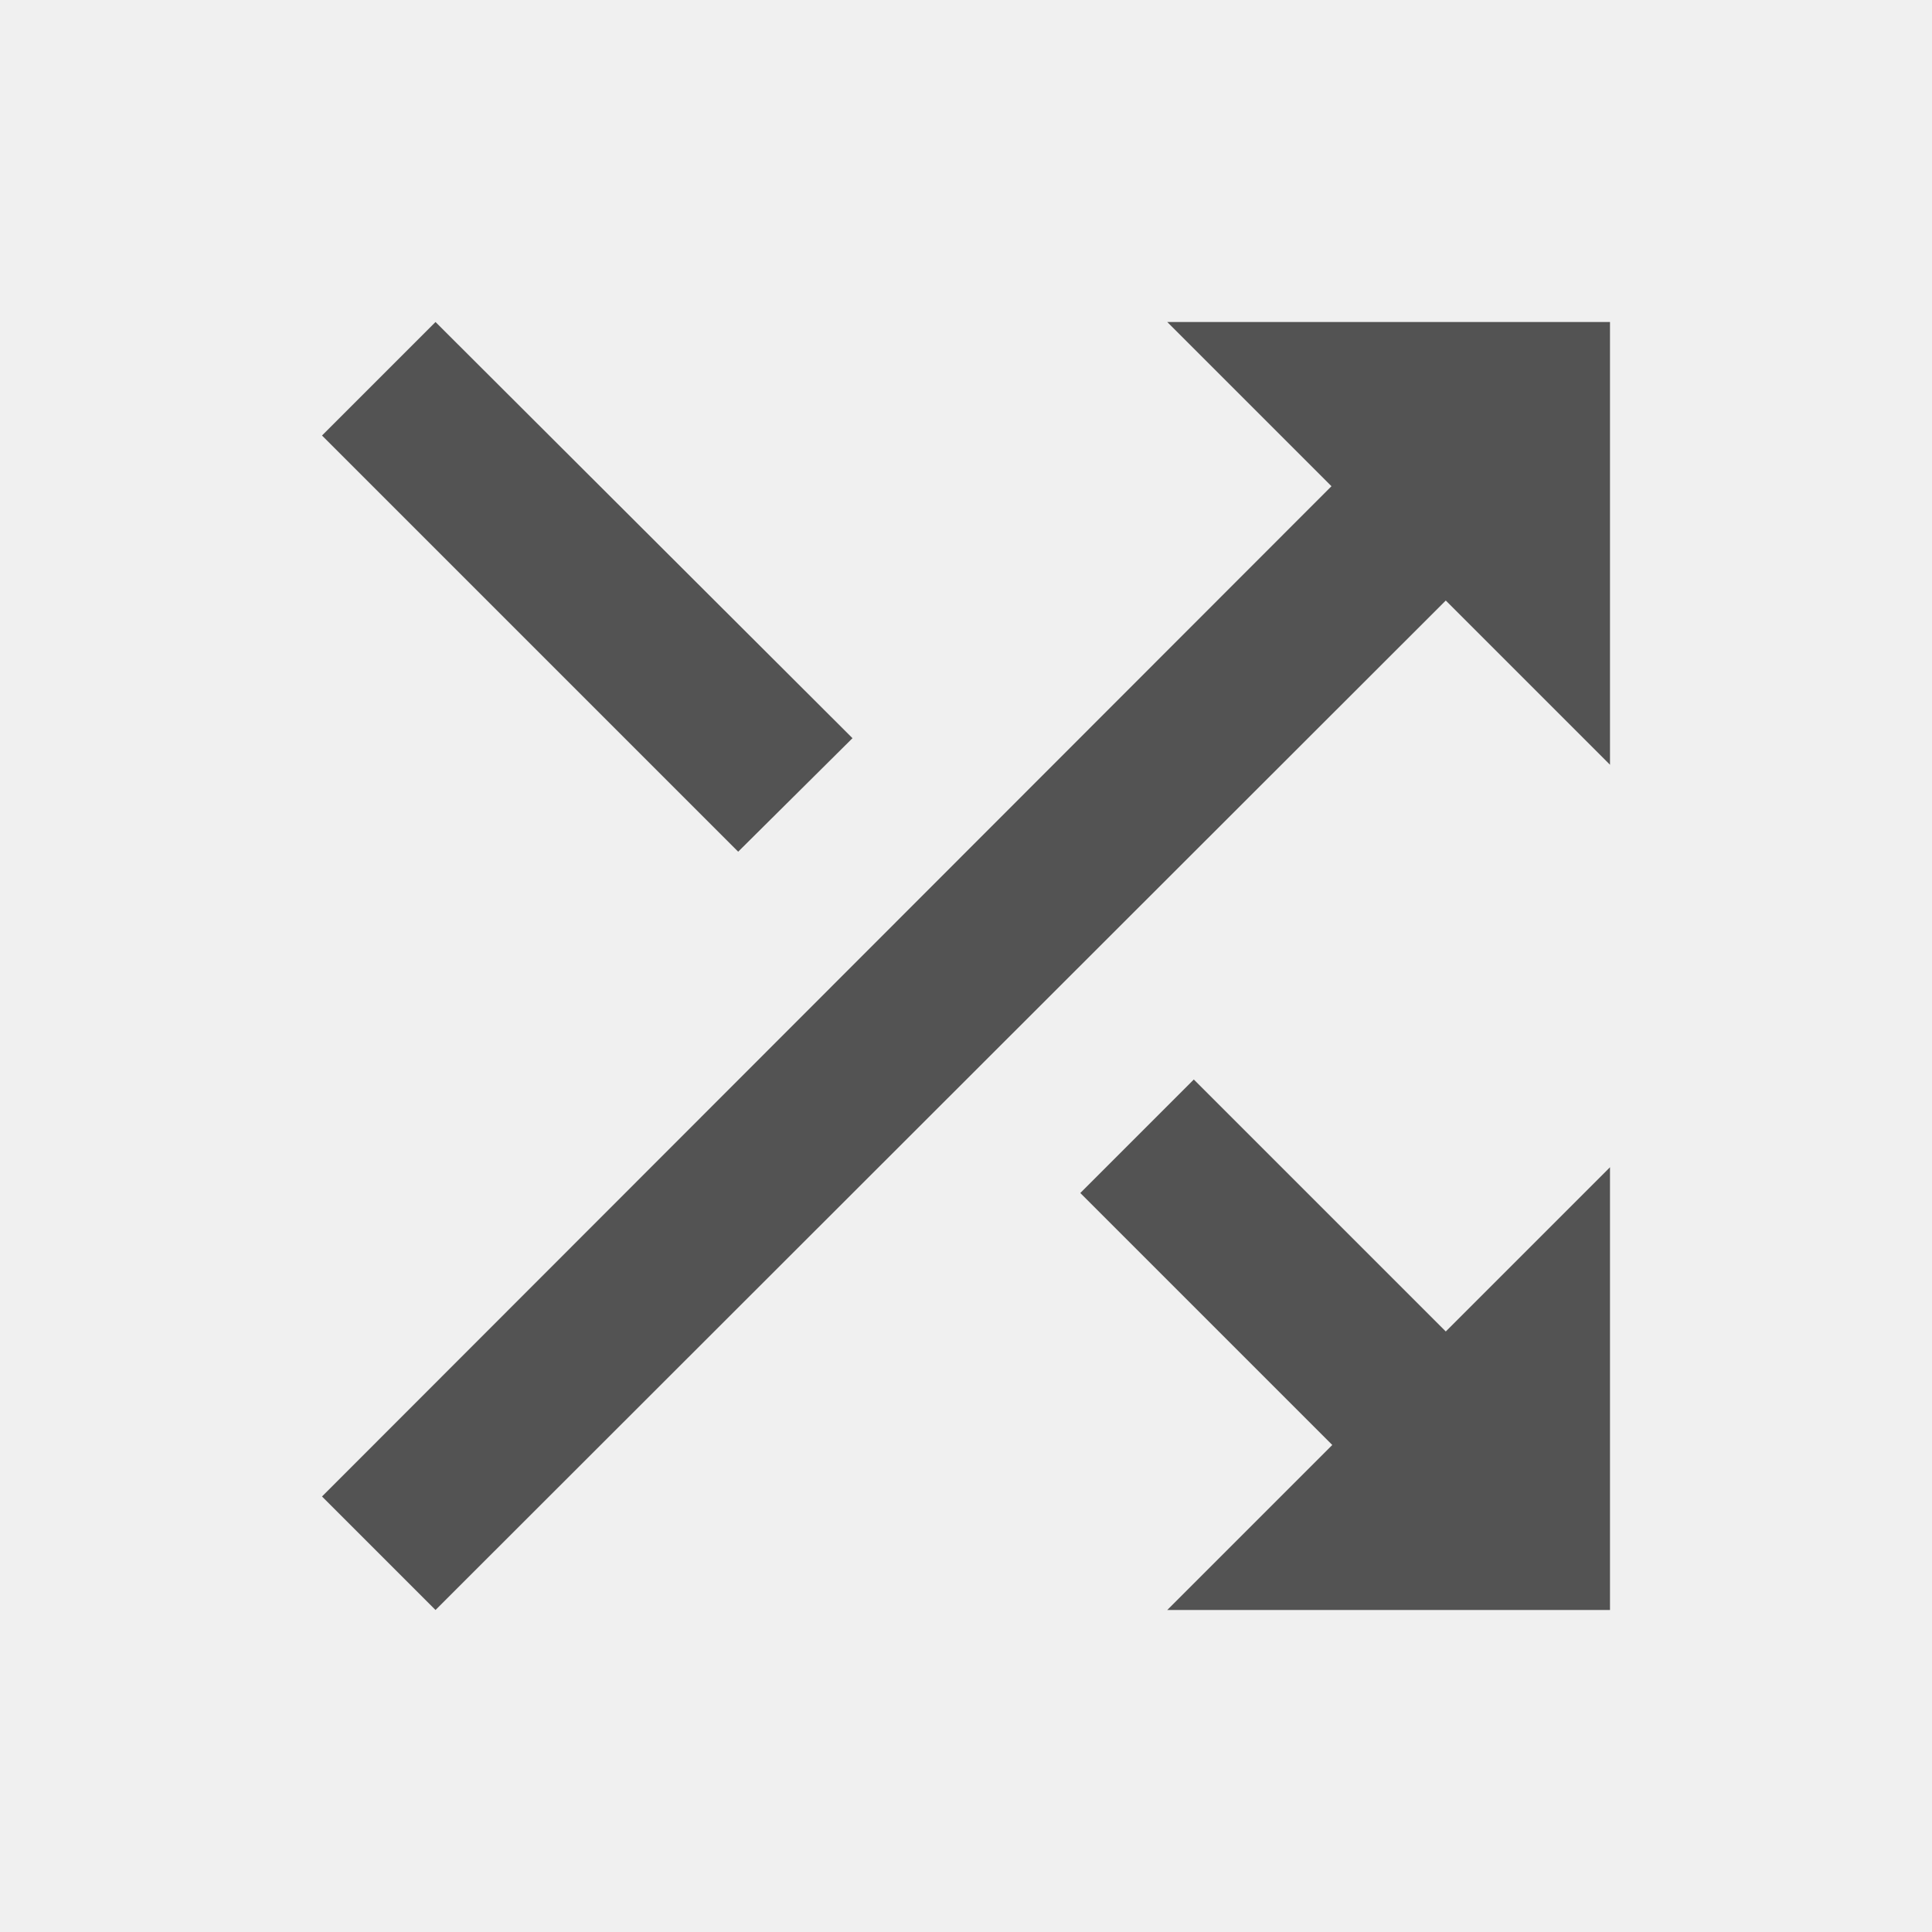
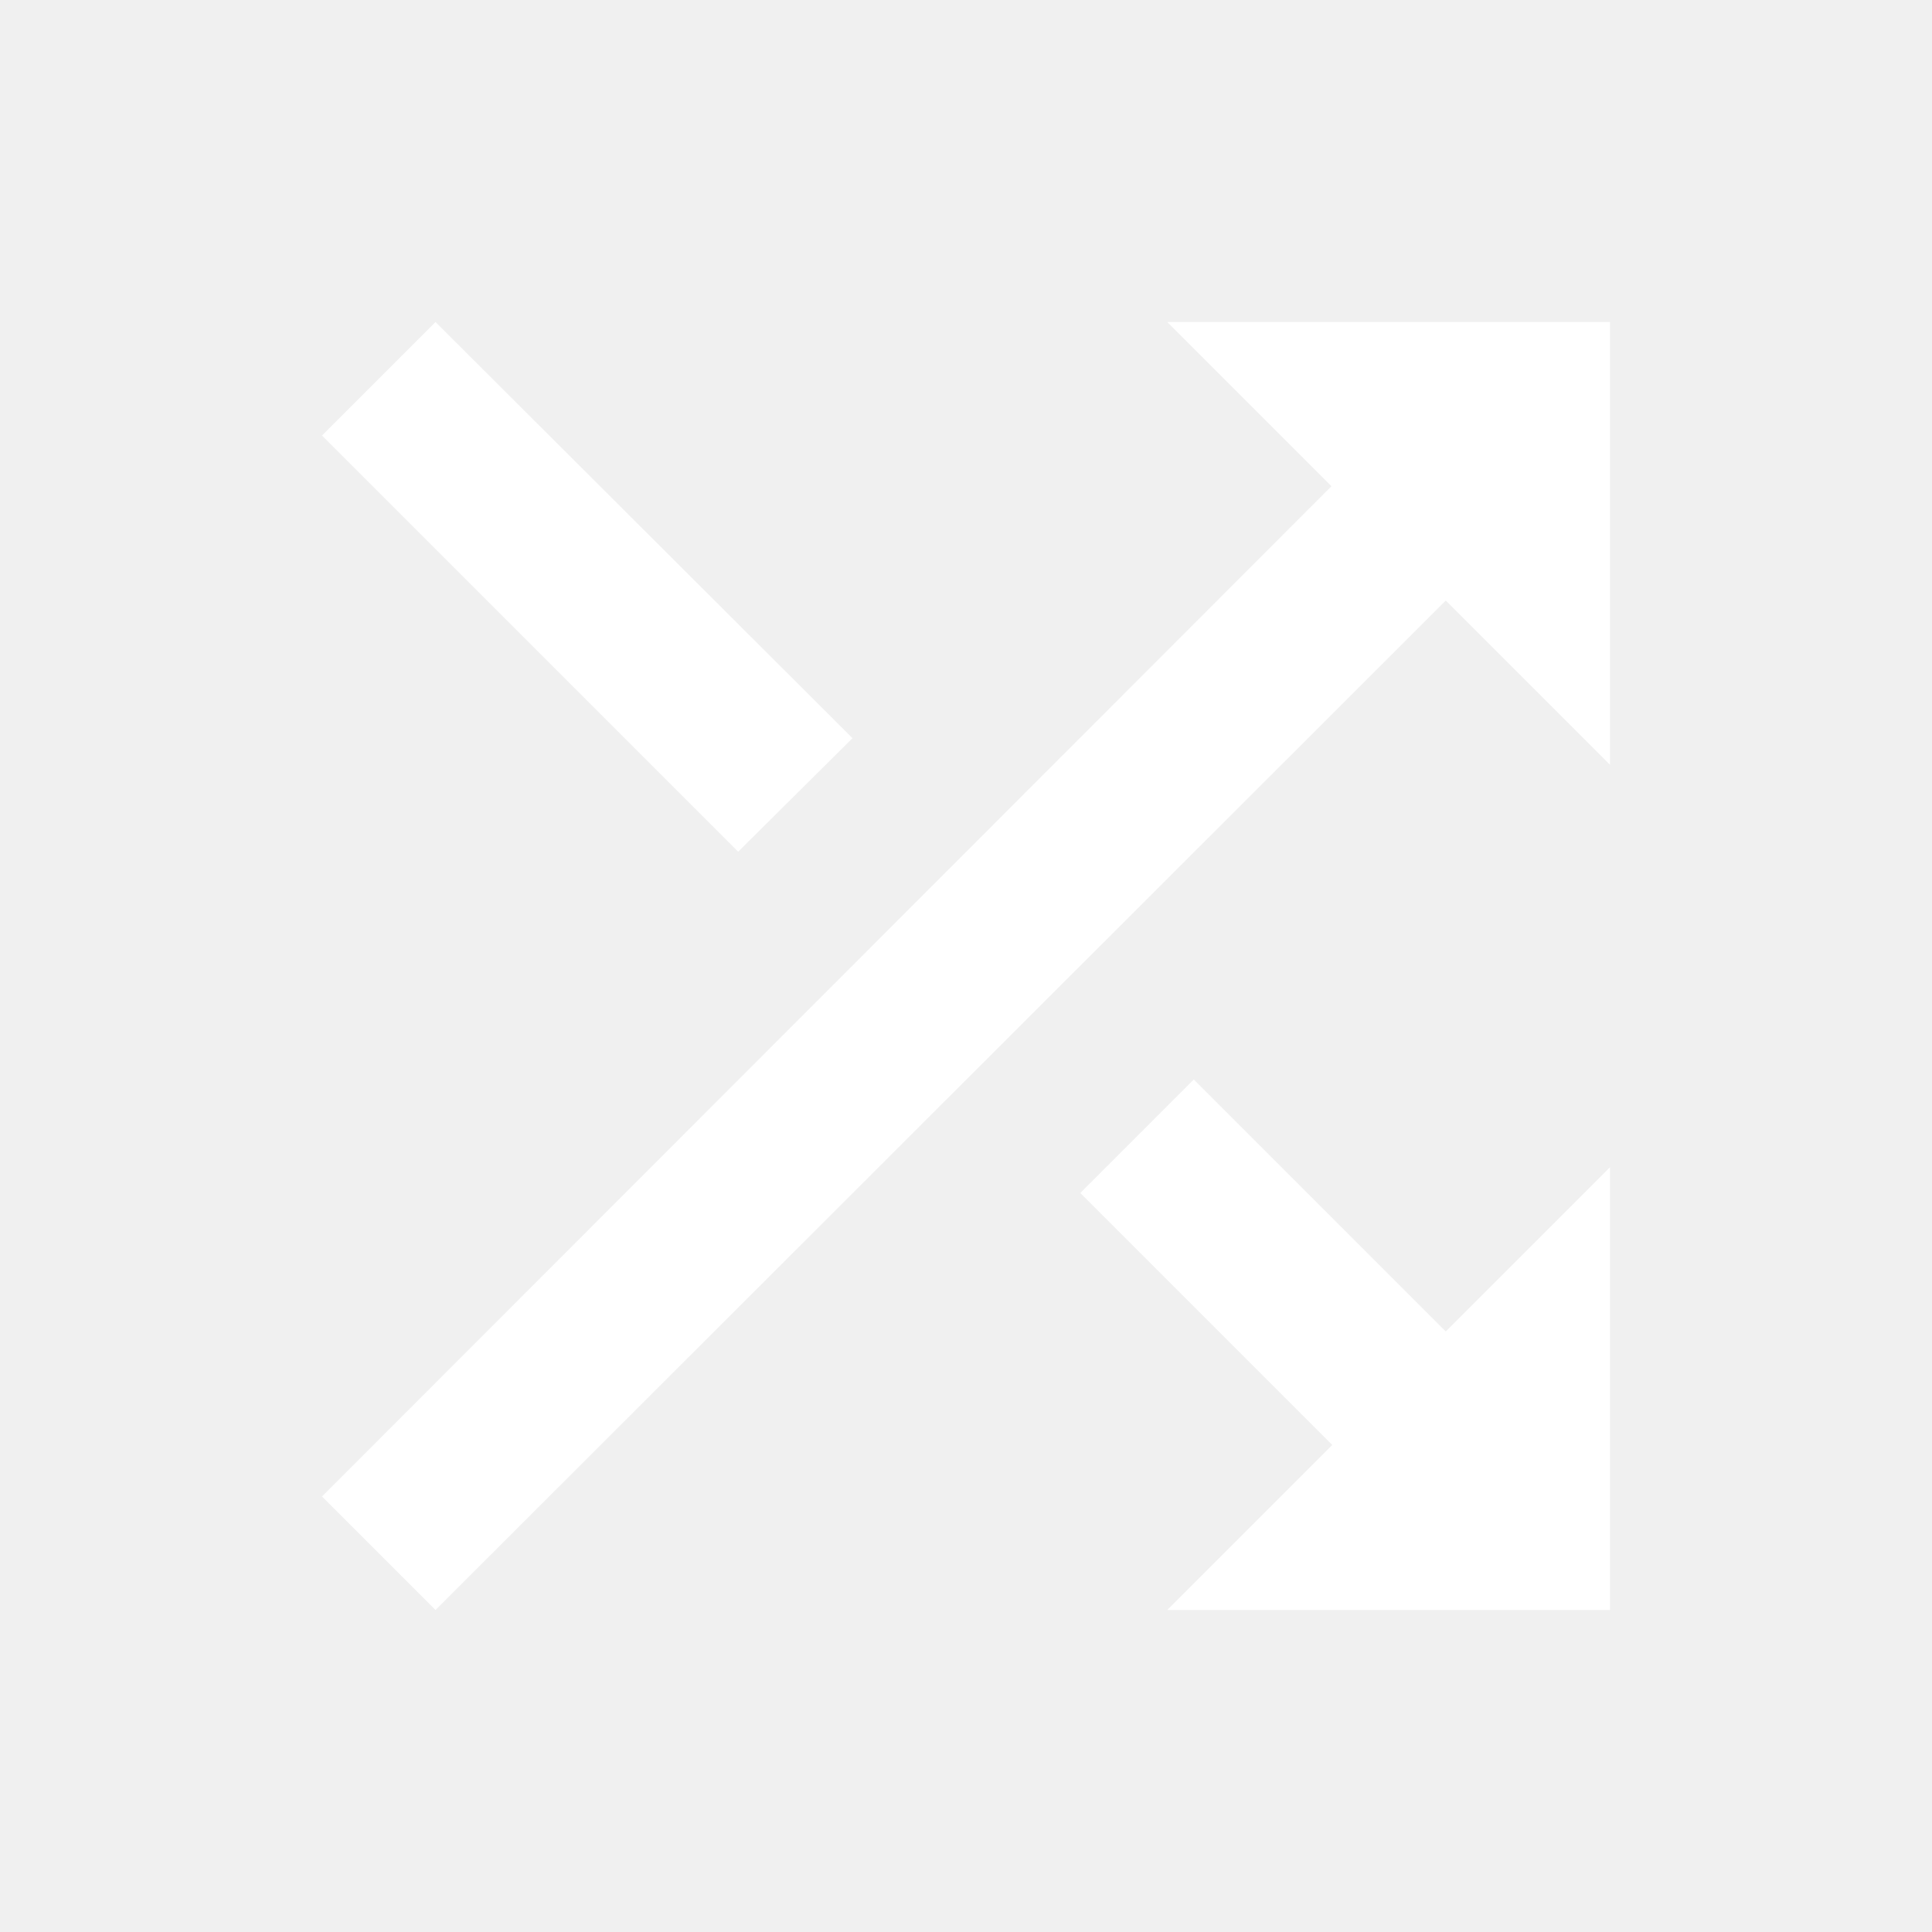
<svg xmlns="http://www.w3.org/2000/svg" fill="#FFFFFF" height="36" viewBox="0 0 24 24" width="36" id="svg2" version="1.1">
-   <defs id="defs10" />
-   <path d="M0 0h24v24H0z" fill="none" id="path4" />
-   <path d="M10.59 9.17L5.41 4 4 5.41l5.17 5.17 1.42-1.41zM14.5 4l2.04 2.04L4 18.59 5.41 20 17.96 7.46 20 9.5V4h-5.5zm.33 9.41l-1.41 1.41 3.13 3.13L14.5 20H20v-5.5l-2.04 2.04-3.13-3.13z" id="path6" style="fill:#535353;fill-opacity:1" />
+   <path d="M10.59 9.17L5.41 4 4 5.41l5.17 5.17 1.42-1.41zM14.5 4l2.04 2.04L4 18.59 5.41 20 17.96 7.46 20 9.5V4h-5.5zm.33 9.41l-1.41 1.41 3.13 3.13L14.5 20H20v-5.5l-2.04 2.04-3.13-3.13z" id="path6" />
</svg>
